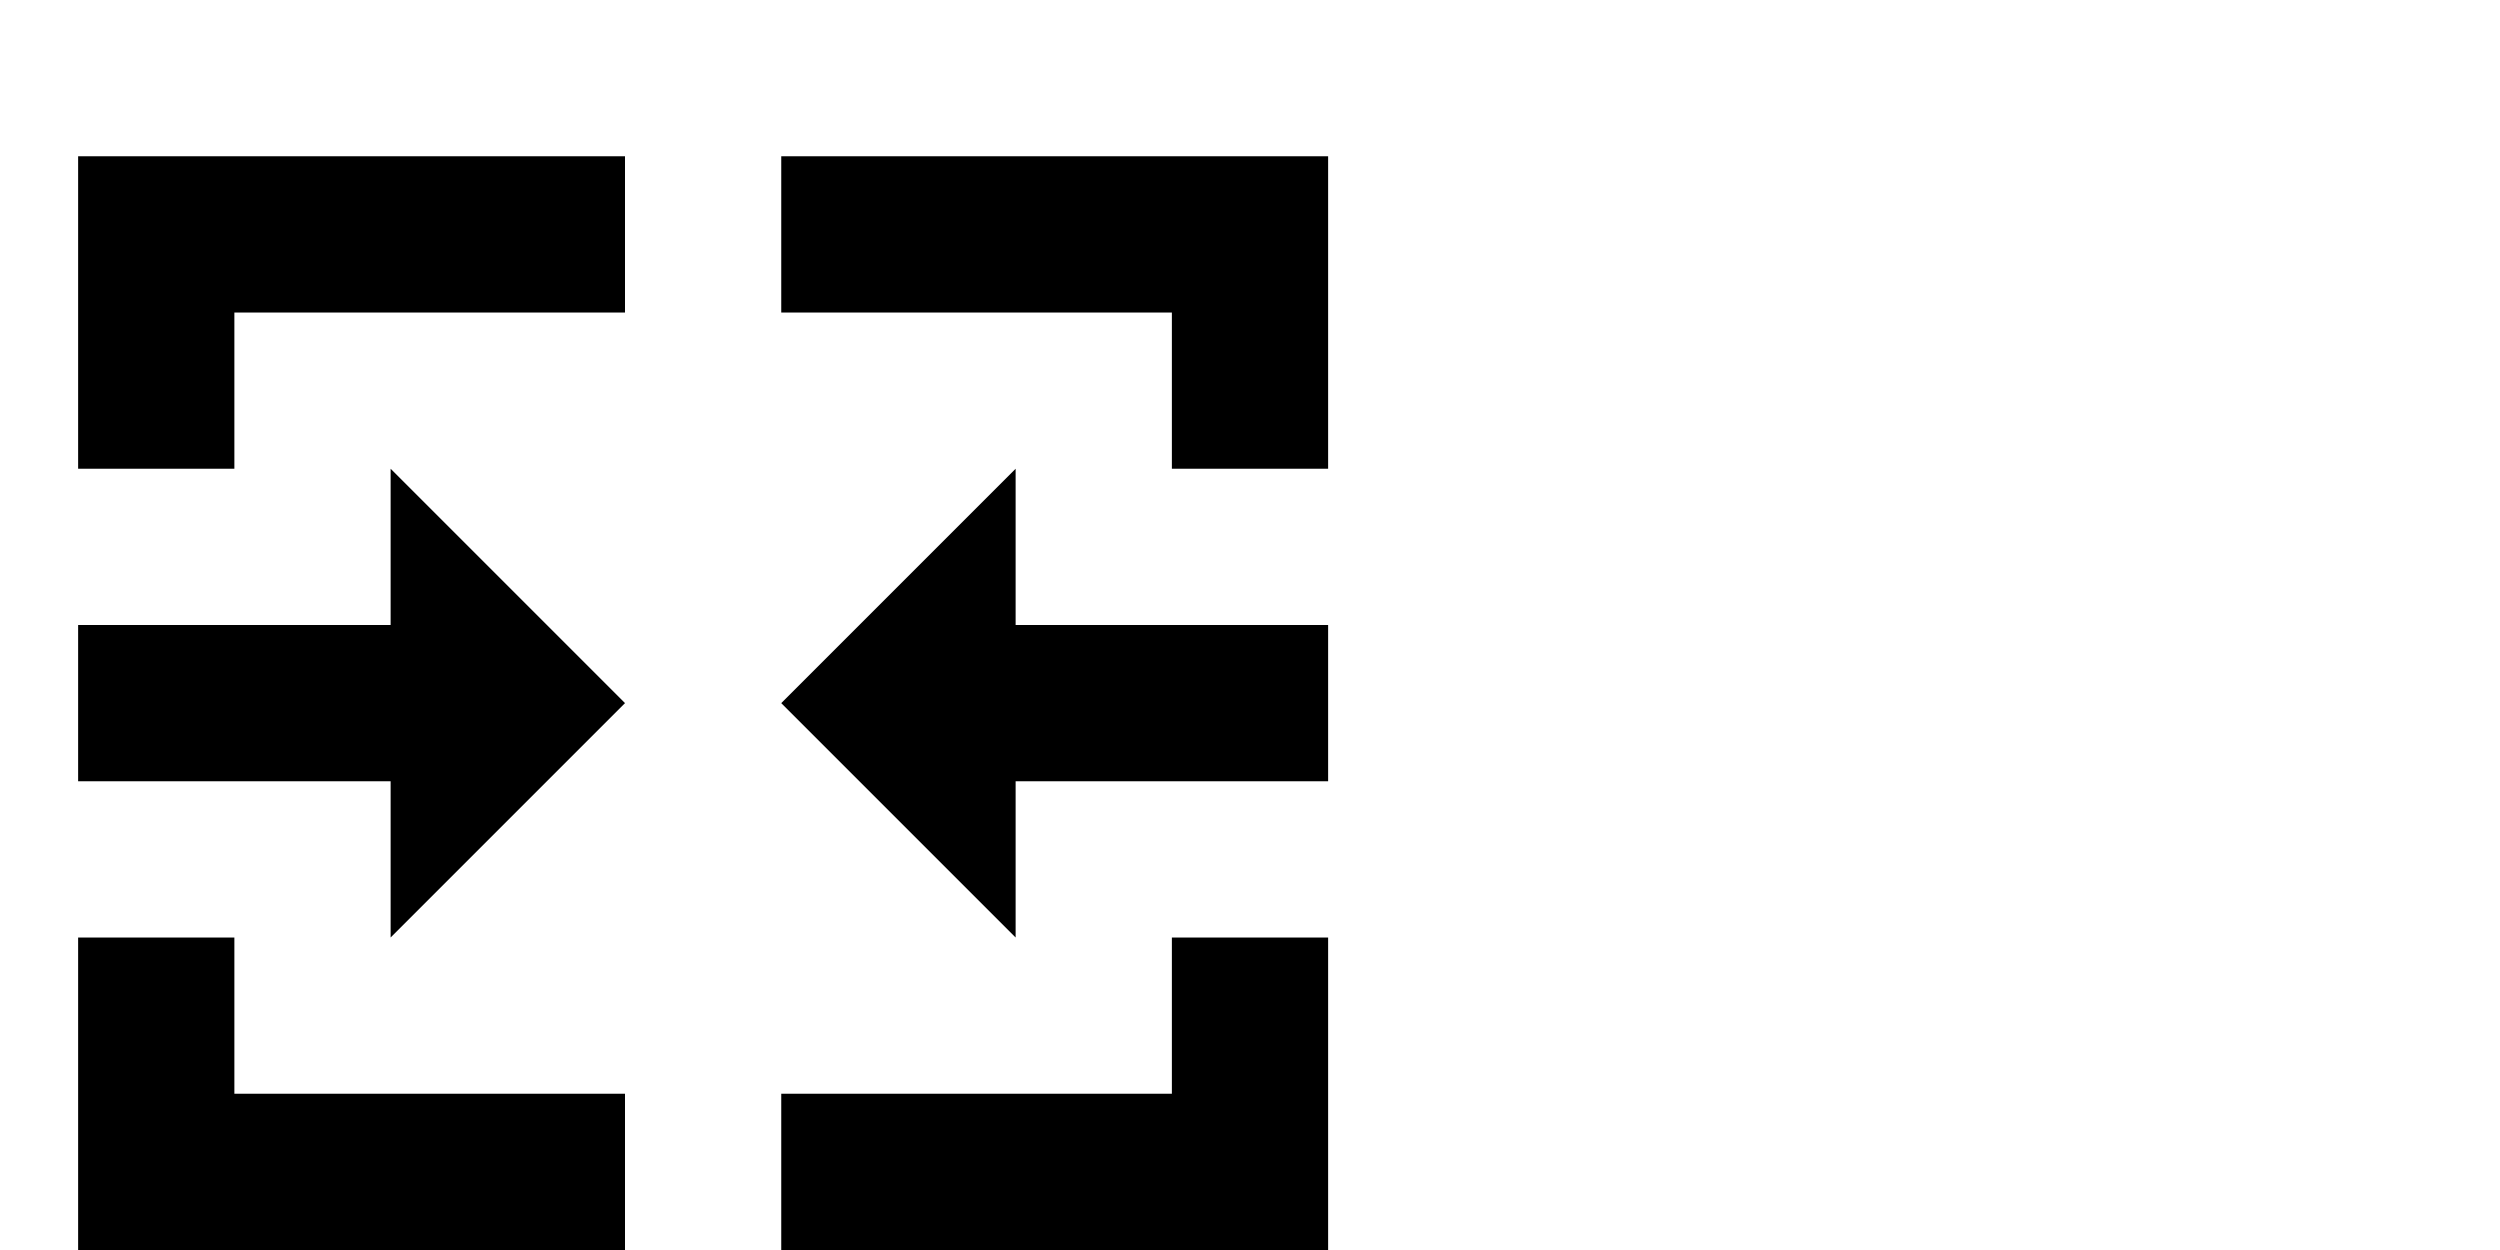
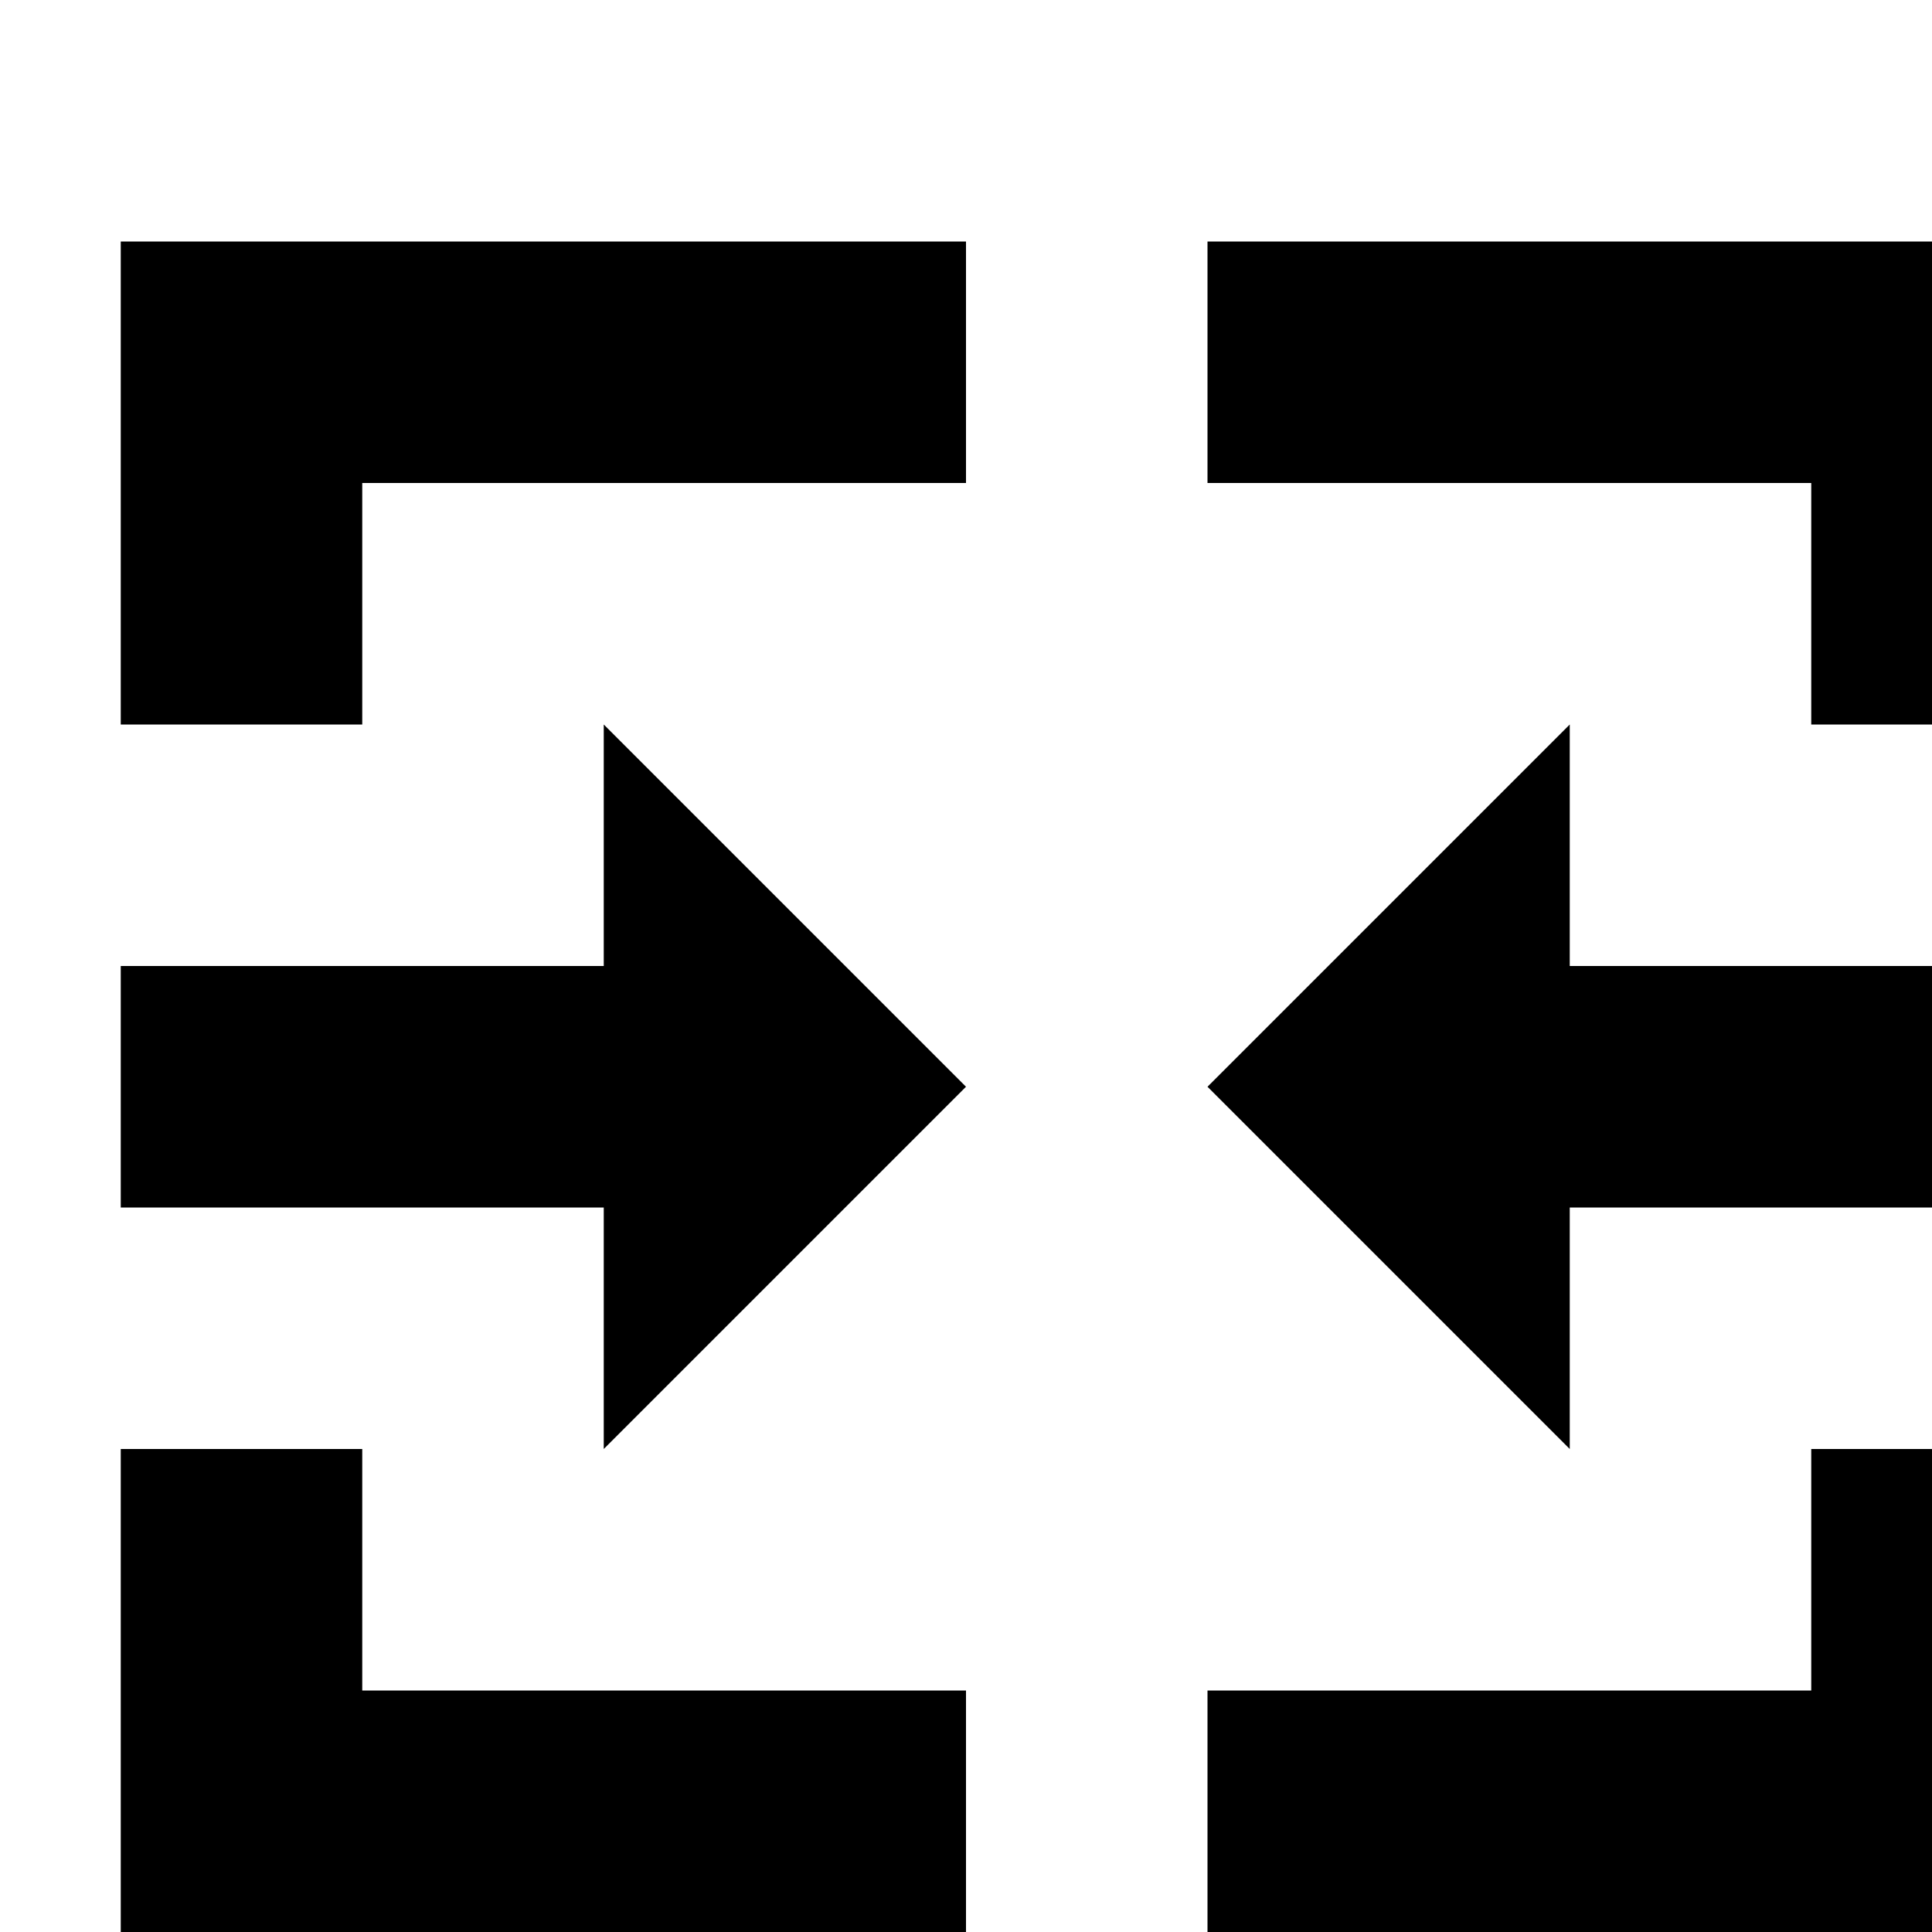
- <svg xmlns="http://www.w3.org/2000/svg" width="32" height="16" version="1.1">
+ <svg xmlns="http://www.w3.org/2000/svg" width="16" height="16" version="1.1">
  <g>
    <path fill-rule="evenodd" d="M3,6 L1,6 L1,2 L8,2 L8,4 L3,4 L3,6 Z M10,4 L10,2 L17,2 L17,6 L15,6 L15,4 L10,4 Z M10,14 L15,14 L15,12 L17,12 L17,16 L10,16 L10,14 Z M1,12 L3,12 L3,14 L8,14 L8,16 L1,16 L1,12 Z M1,8 L5,8 L5,6 L8,9 L5,12 L5,10 L1,10 L1,8 Z M10,9 L13,6 L13,8 L17,8 L17,10 L13,10 L13,12 L10,9 Z" />
  </g>
</svg>
